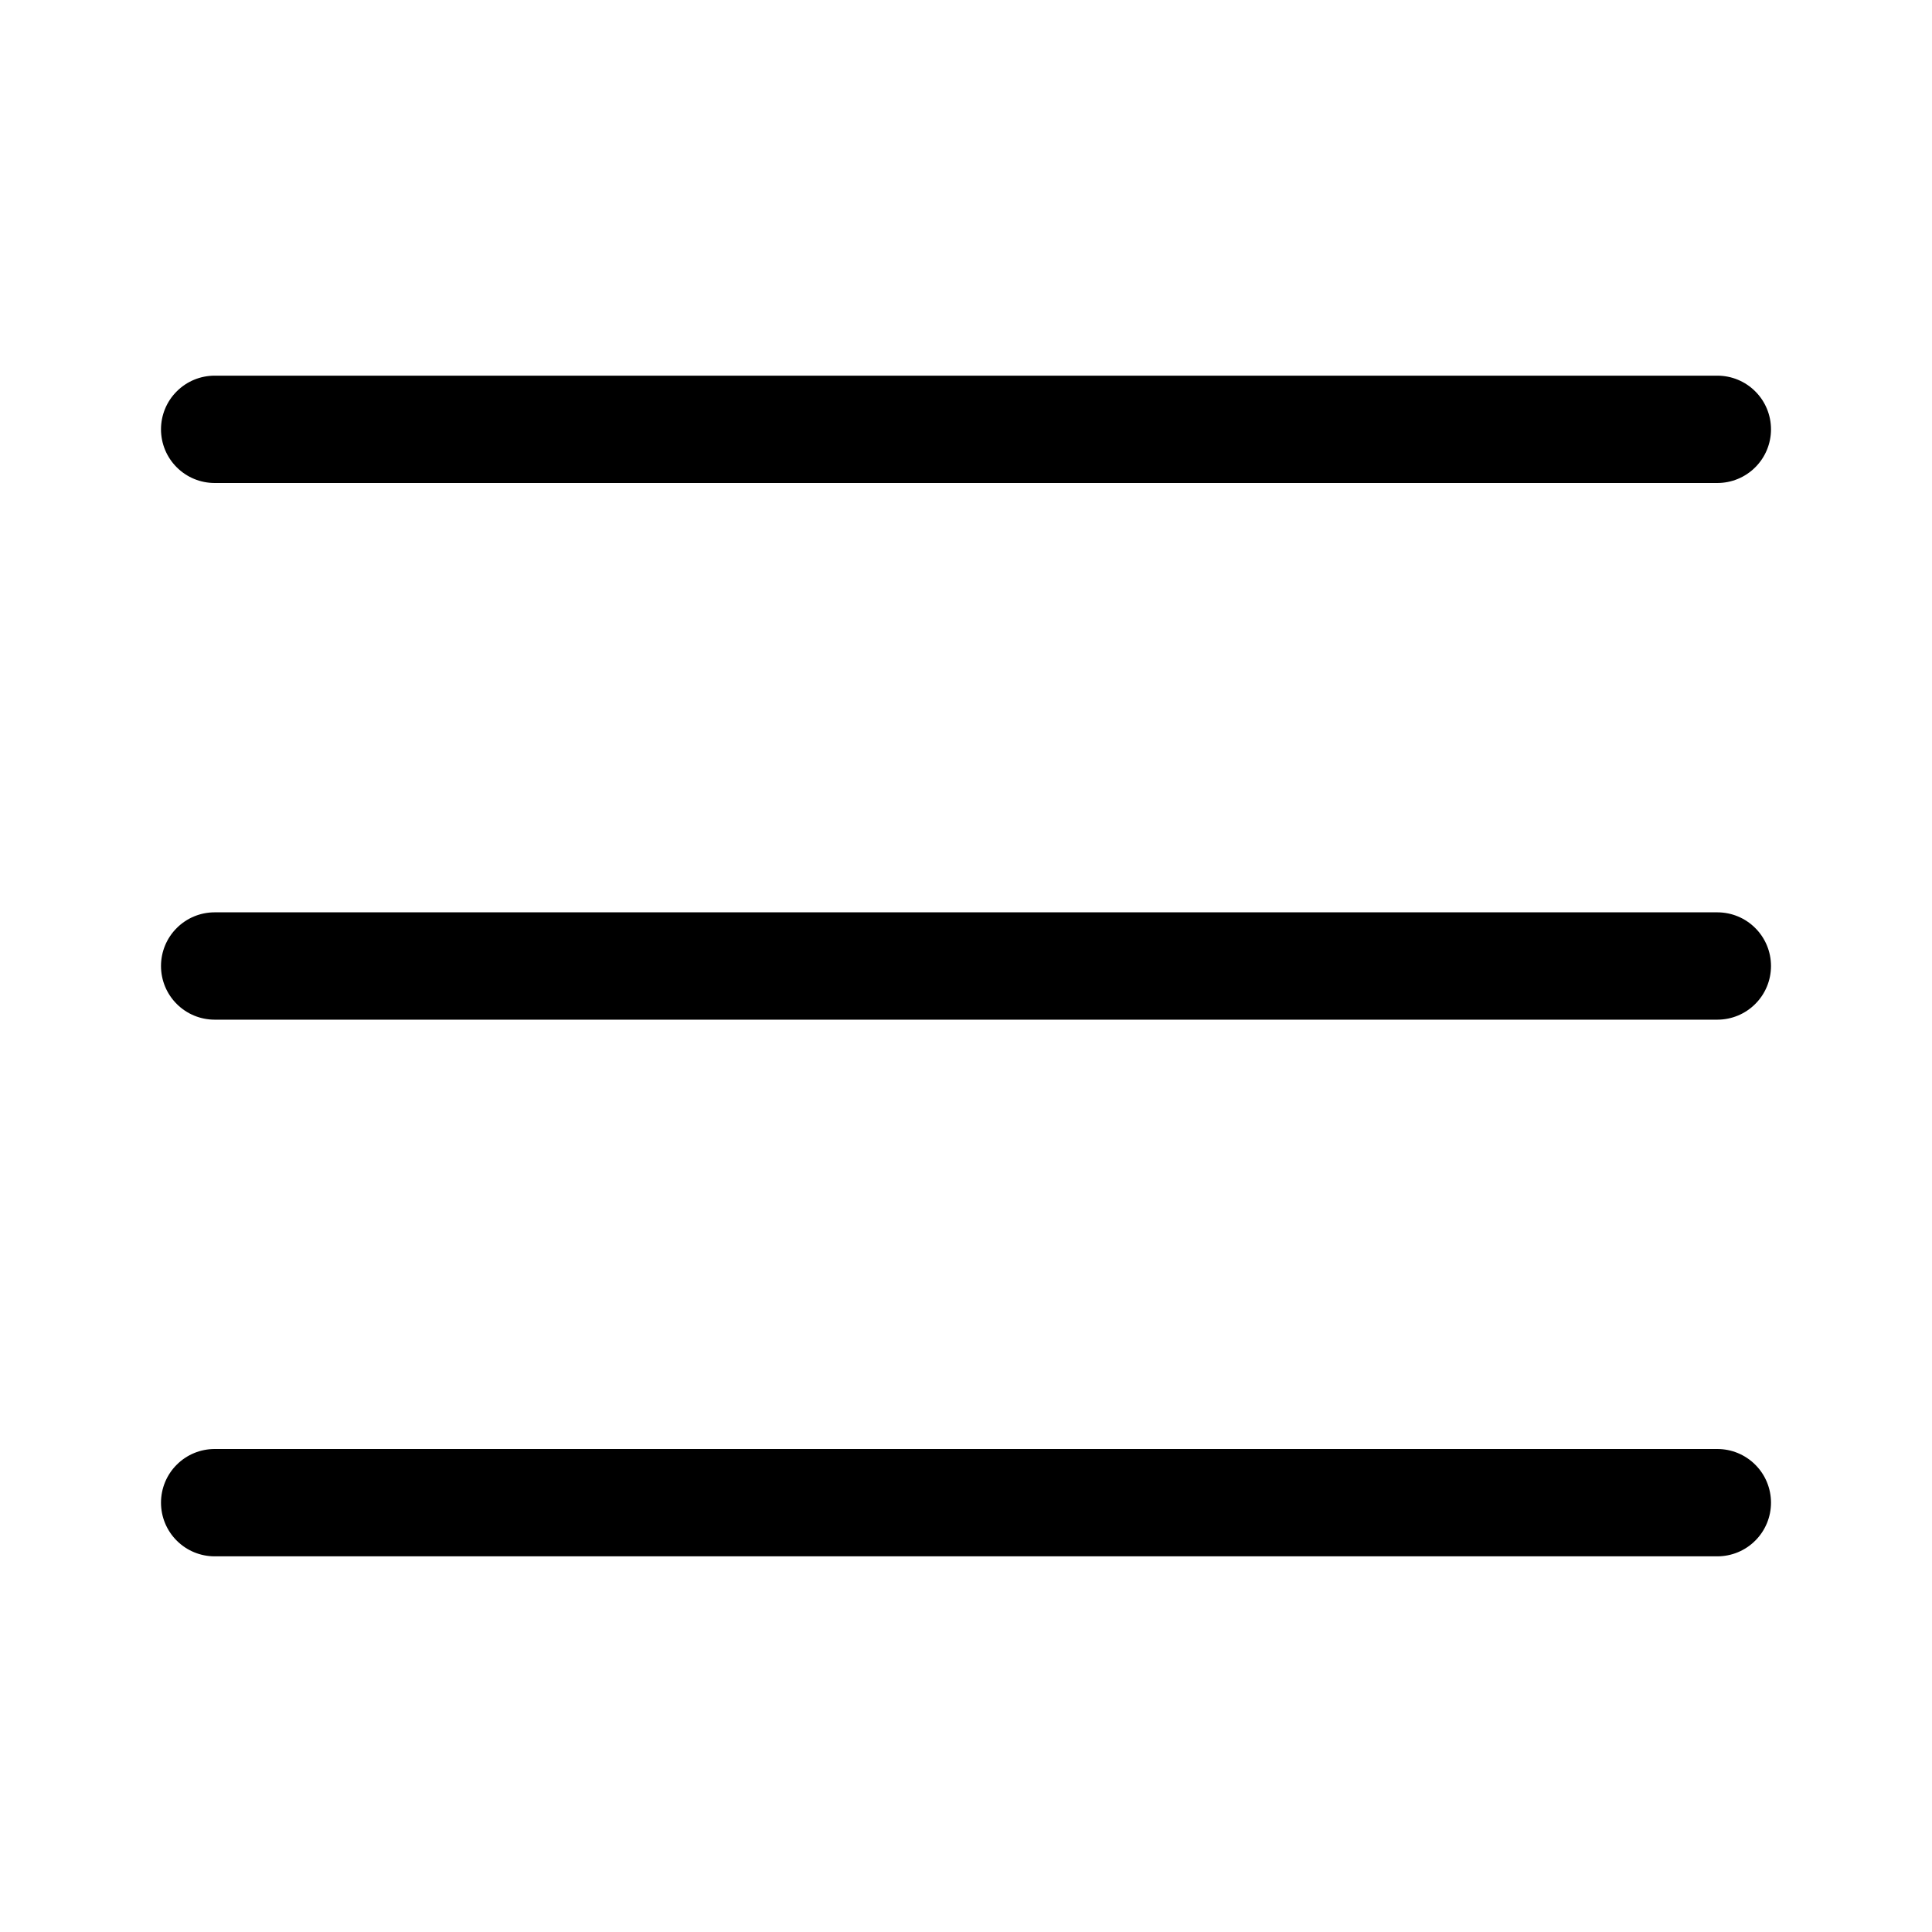
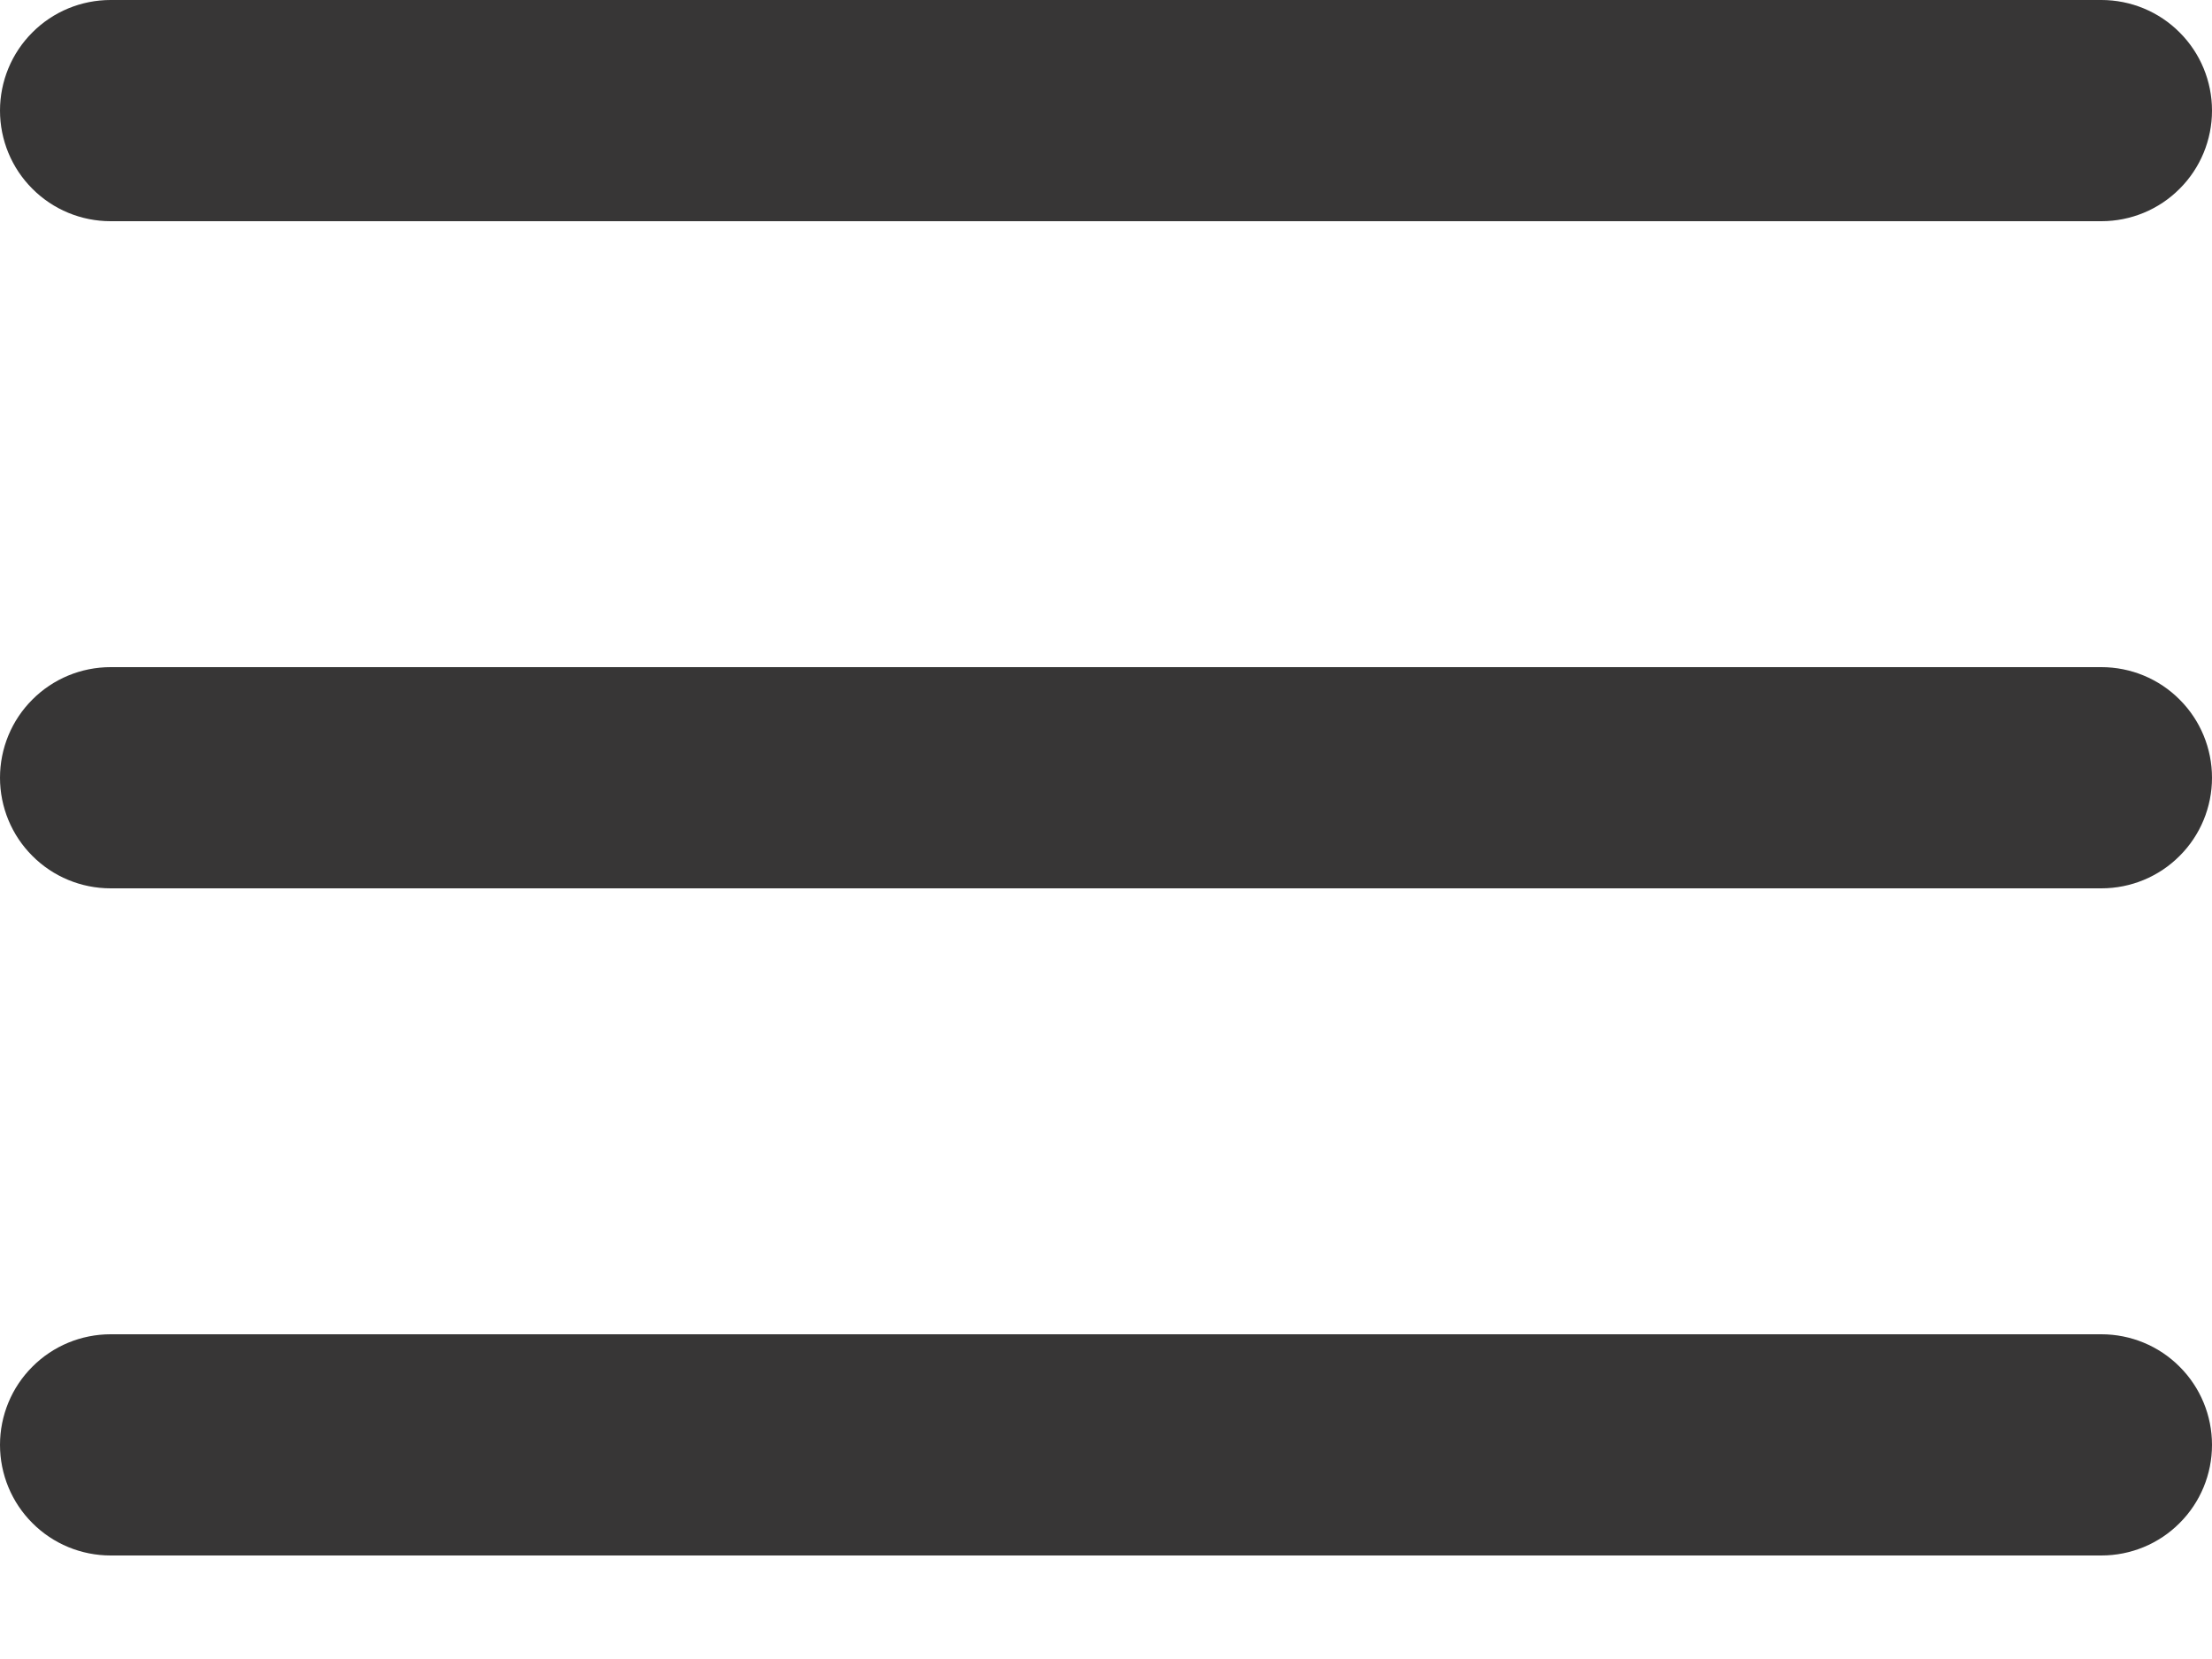
- <svg xmlns="http://www.w3.org/2000/svg" width="36" height="36" viewBox="0 0 36 36" fill="none">
-   <path d="M32 29H4C3.735 29 3.48 28.895 3.293 28.707C3.105 28.52 3 28.265 3 28C3 27.735 3.105 27.48 3.293 27.293C3.48 27.105 3.735 27 4 27H32C32.265 27 32.52 27.105 32.707 27.293C32.895 27.48 33 27.735 33 28C33 28.265 32.895 28.52 32.707 28.707C32.52 28.895 32.265 29 32 29Z" fill="black" />
-   <path d="M32 19H4C3.735 19 3.48 18.895 3.293 18.707C3.105 18.52 3 18.265 3 18C3 17.735 3.105 17.48 3.293 17.293C3.48 17.105 3.735 17 4 17H32C32.265 17 32.52 17.105 32.707 17.293C32.895 17.48 33 17.735 33 18C33 18.265 32.895 18.52 32.707 18.707C32.52 18.895 32.265 19 32 19Z" fill="black" />
-   <path d="M32 9H4C3.735 9 3.48 8.895 3.293 8.707C3.105 8.52 3 8.265 3 8C3 7.735 3.105 7.48 3.293 7.293C3.48 7.105 3.735 7 4 7H32C32.265 7 32.52 7.105 32.707 7.293C32.895 7.48 33 7.735 33 8C33 8.265 32.895 8.52 32.707 8.707C32.52 8.895 32.265 9 32 9Z" fill="black" />
+ <svg xmlns="http://www.w3.org/2000/svg" width="20" height="15" viewBox="0 0 20 15" fill="none">
+   <path d="M0 1C0 0.735 0.105 0.48 0.293 0.293C0.48 0.105 0.735 0 1 0H19C19.265 0 19.52 0.105 19.707 0.293C19.895 0.48 20 0.735 20 1C20 1.265 19.895 1.52 19.707 1.707C19.52 1.895 19.265 2 19 2H1C0.735 2 0.48 1.895 0.293 1.707C0.105 1.52 0 1.265 0 1Z" fill="#373636" />
+   <path d="M0 7.032C0 6.767 0.105 6.512 0.293 6.325C0.48 6.137 0.735 6.032 1 6.032H19C19.265 6.032 19.52 6.137 19.707 6.325C19.895 6.512 20 6.767 20 7.032C20 7.297 19.895 7.552 19.707 7.739C19.52 7.927 19.265 8.032 19 8.032H1C0.735 8.032 0.48 7.927 0.293 7.739C0.105 7.552 0 7.297 0 7.032Z" fill="#373636" />
+   <path d="M1 12.064C0.735 12.064 0.48 12.169 0.293 12.357C0.105 12.544 0 12.799 0 13.064C0 13.329 0.105 13.584 0.293 13.771C0.48 13.959 0.735 14.064 1 14.064H19C19.265 14.064 19.52 13.959 19.707 13.771C19.895 13.584 20 13.329 20 13.064C20 12.799 19.895 12.544 19.707 12.357C19.52 12.169 19.265 12.064 19 12.064H1Z" fill="#373636" />
</svg>
